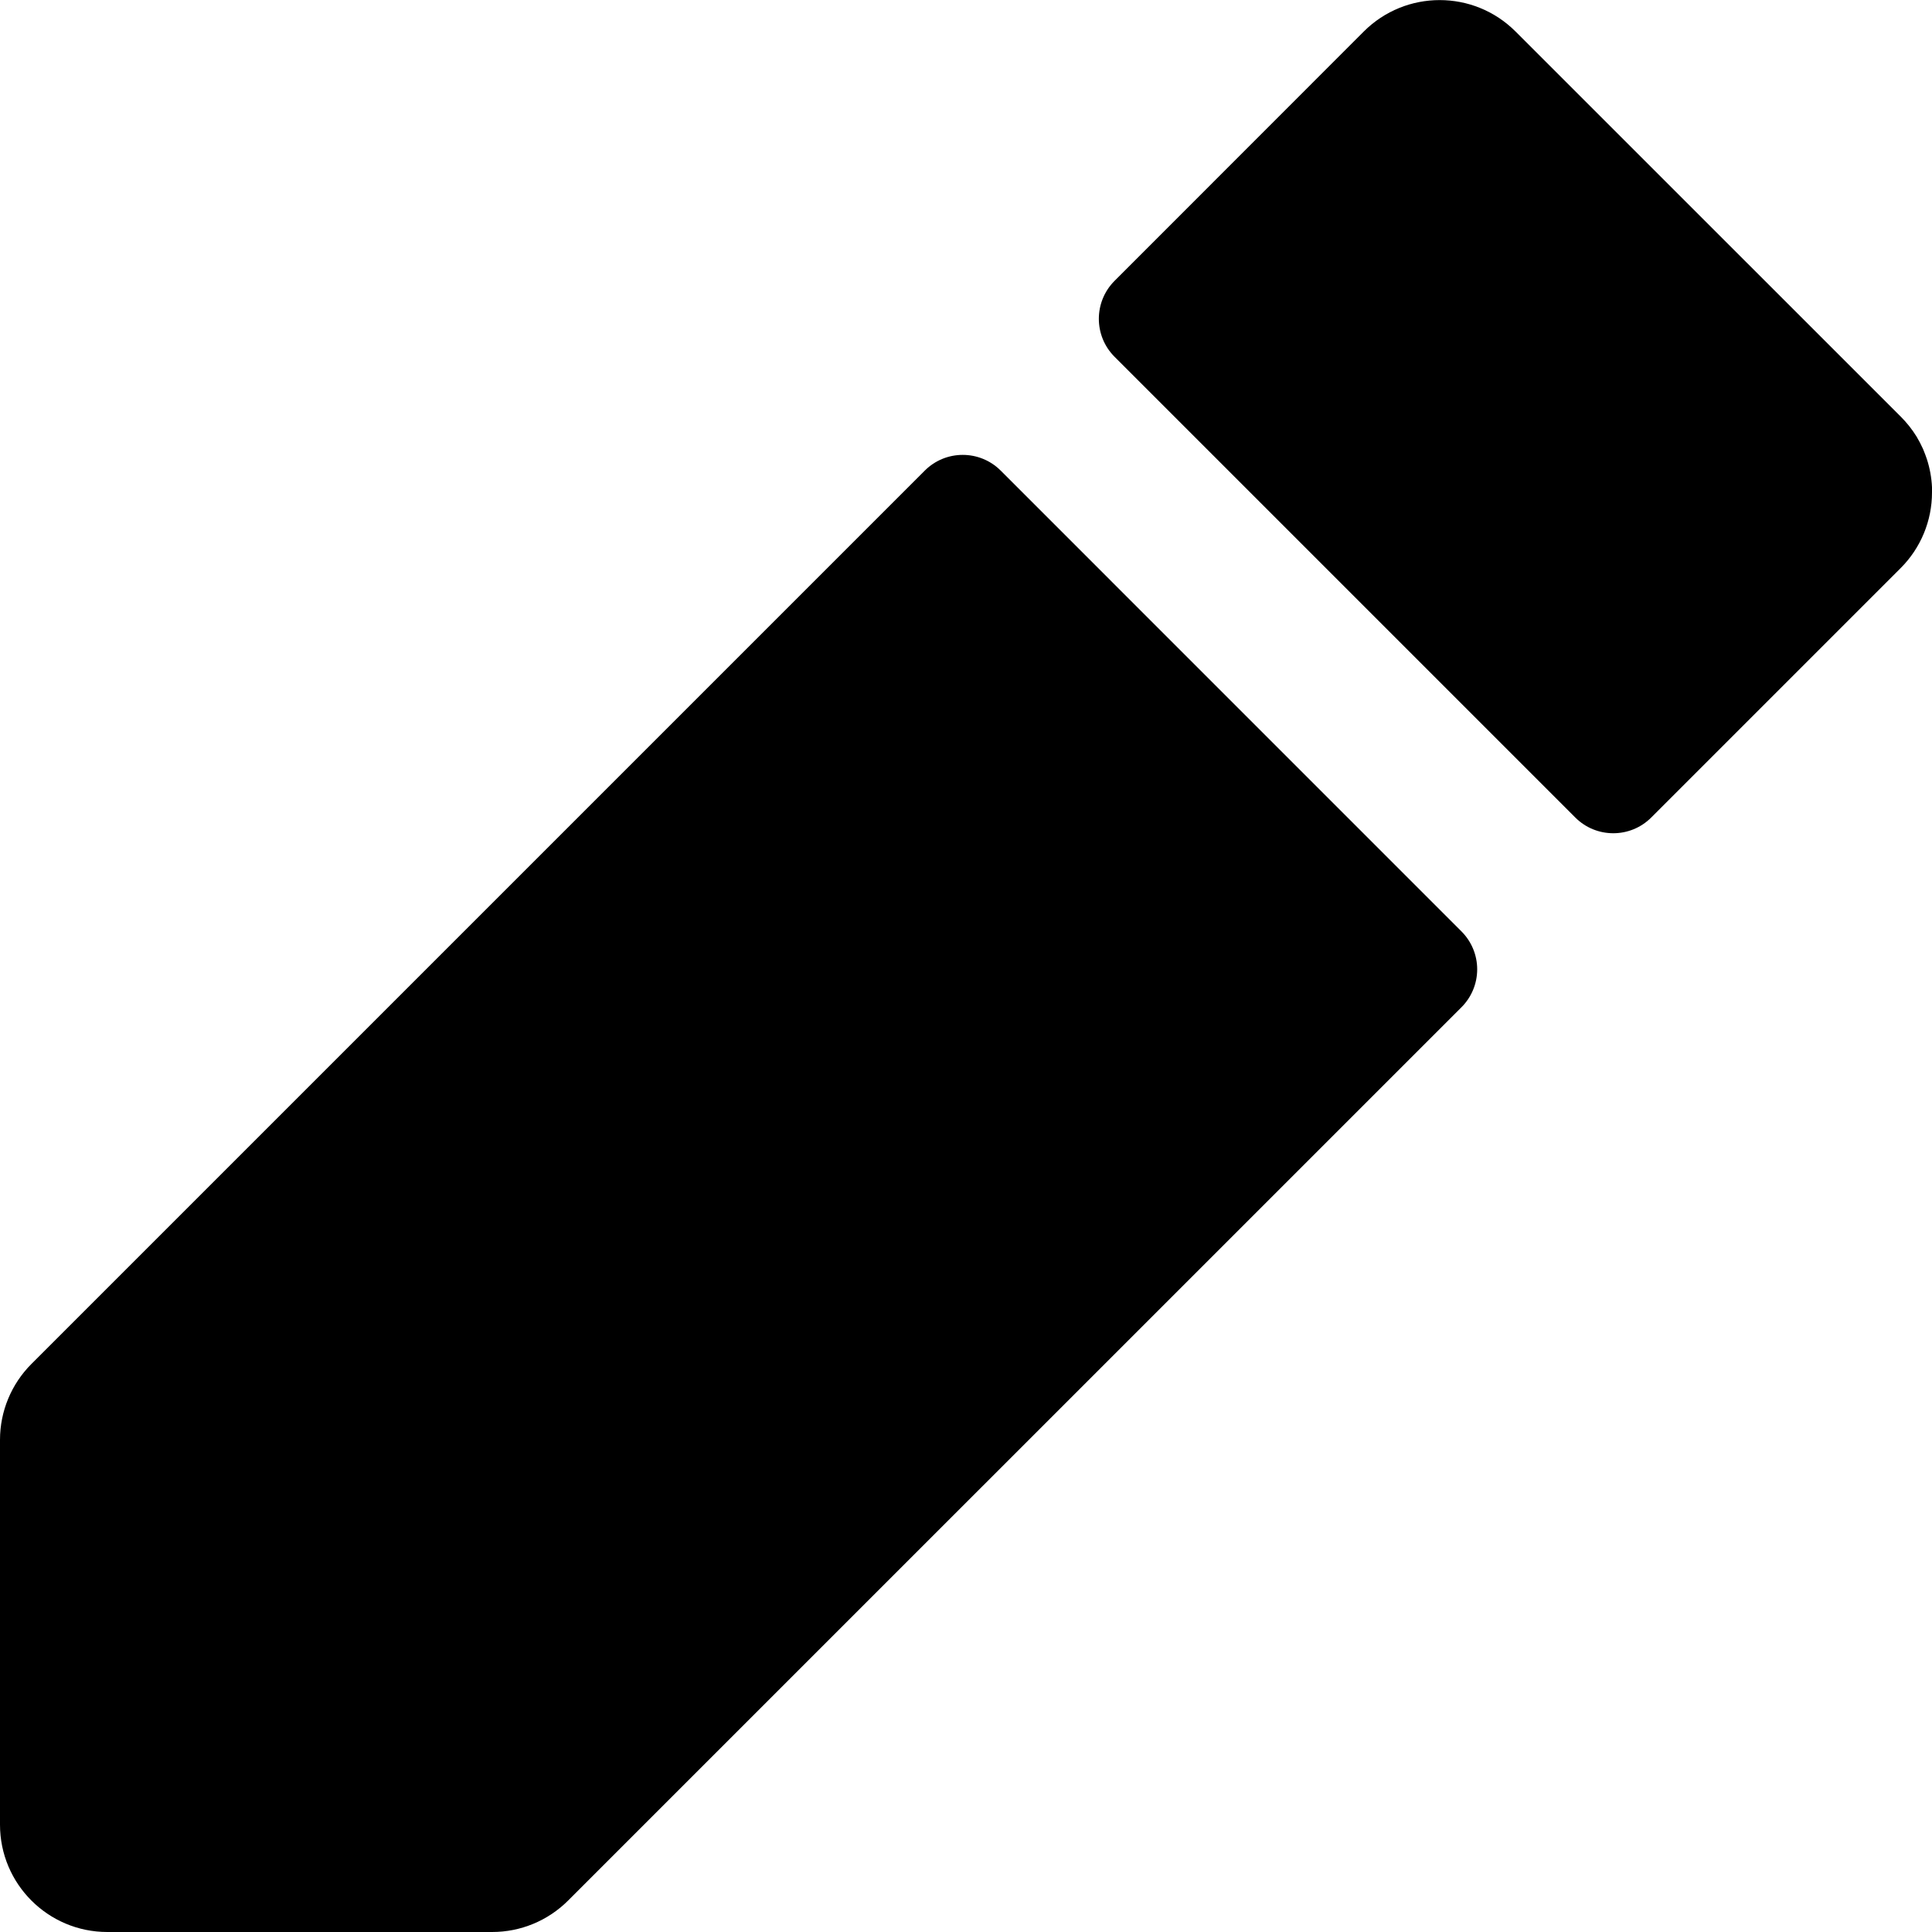
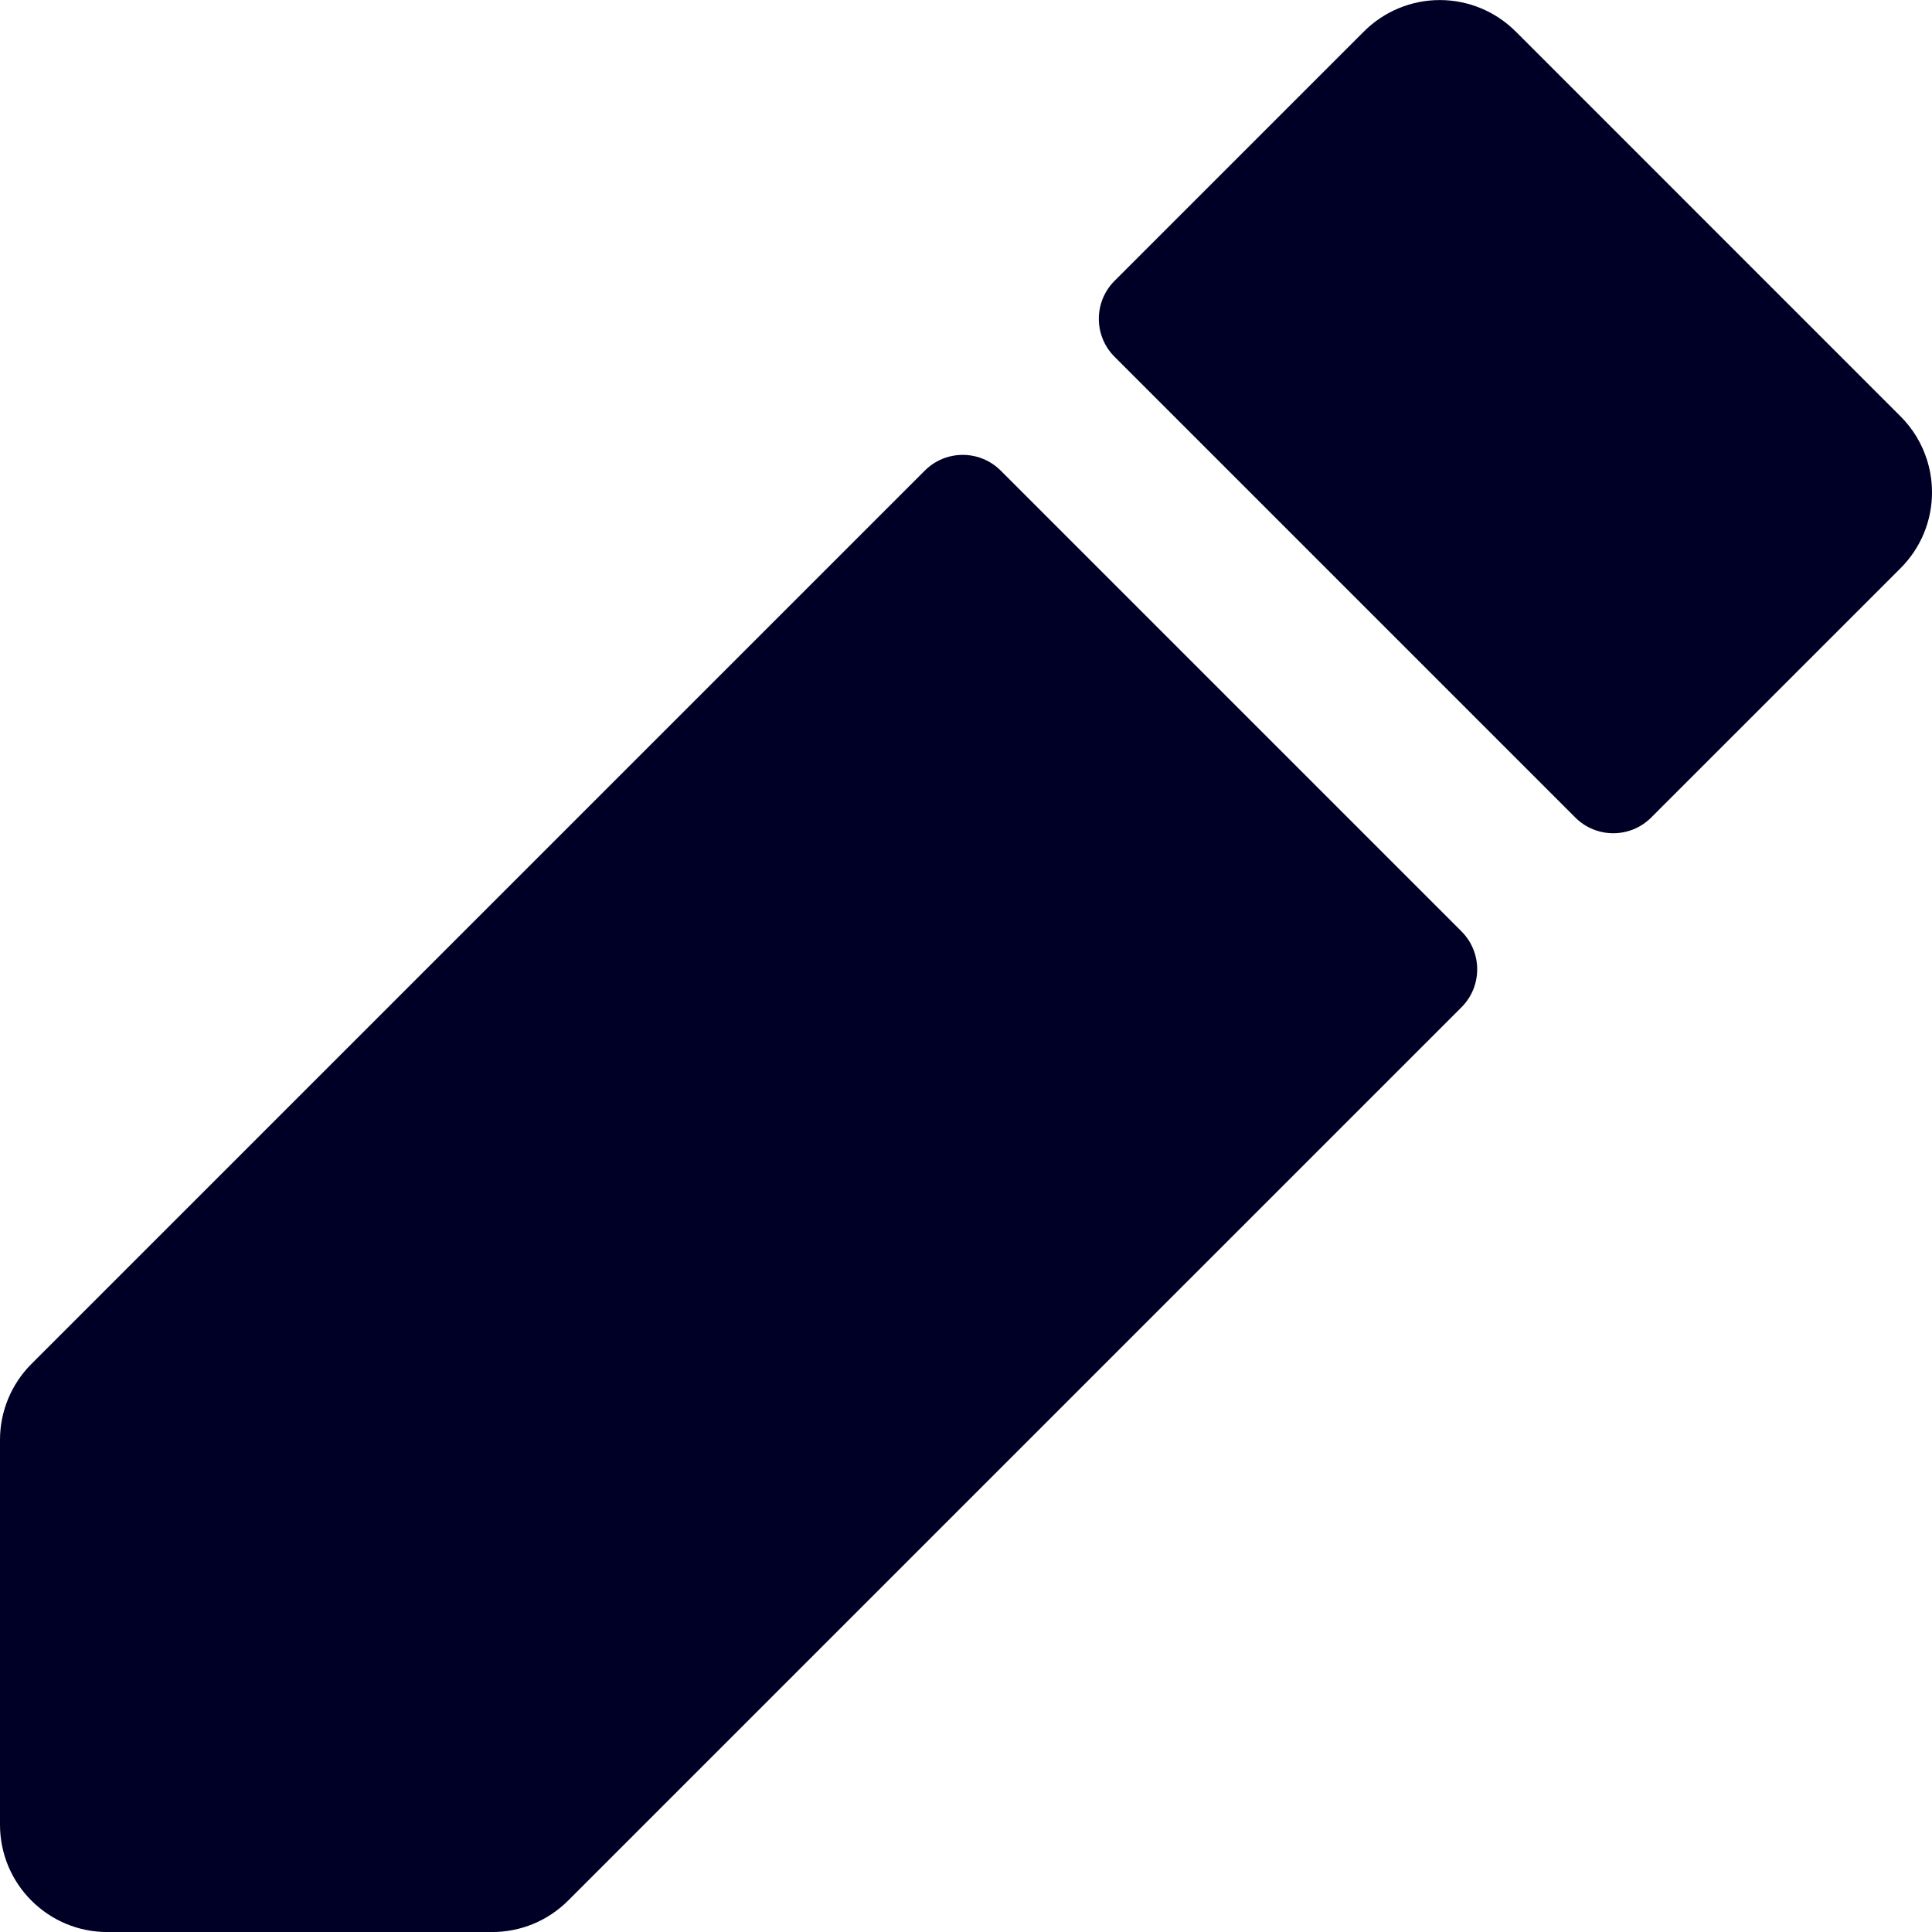
- <svg xmlns="http://www.w3.org/2000/svg" id="Layer_1" data-name="Layer 1" viewBox="0 0 450 450">
-   <path d="M215.4,109.61,7.33,317.68A25,25,0,0,0,0,335.37V425a25,25,0,0,0,25,25h89.64a25,25,0,0,0,17.68-7.32L340.4,234.61a12.48,12.48,0,0,0,0-17.67L233.08,109.61A12.51,12.51,0,0,0,215.4,109.61Z" />
-   <path d="M450,113.49a25.05,25.05,0,0,0-1.18-6.51c-.12-.37-.25-.74-.39-1.1s-.34-.88-.52-1.31a27.78,27.78,0,0,0-1.49-2.86A25.49,25.49,0,0,0,442.68,97h0L353,7.34h0a25,25,0,0,0-35.35,0L259.6,65.42a12.51,12.51,0,0,0,0,17.68L366.92,190.42a12.51,12.51,0,0,0,17.68,0l58.08-58.08A24.9,24.9,0,0,0,450,114.67C450,114.28,450,113.88,450,113.49Z" />
+ <svg xmlns="http://www.w3.org/2000/svg" width="450" height="450" viewBox="0 0 450 450">
+   <g>
+     <path d="M215.404,109.612,7.326,317.684A25.012,25.012,0,0,0,0,335.37V425.01a25,25,0,0,0,25,25h89.64a24.983,24.983,0,0,0,17.68-7.32L340.405,234.614a12.5,12.5,0,0,0,0-17.678L233.082,109.613A12.5,12.5,0,0,0,215.404,109.612Z" style="fill: #000026" />
+     <path d="M449.97,113.49a25.055,25.055,0,0,0-1.18-6.51c-.12-.37-.25-.74-.39-1.1-.16-.44-.34-.88-.52-1.31a27.823,27.823,0,0,0-1.49-2.86,25.491,25.491,0,0,0-3.71-4.73h-.01L353.04,7.34h-.01a24.981,24.981,0,0,0-35.35,0l-58.081,58.079a12.5,12.5,0,0,0-0,17.678L366.919,190.417a12.5,12.5,0,0,0,17.677.001l58.084-58.077A24.902,24.902,0,0,0,450,114.67C450,114.28,449.99,113.88,449.97,113.49Z" style="fill: #000026" />
+   </g>
</svg>
